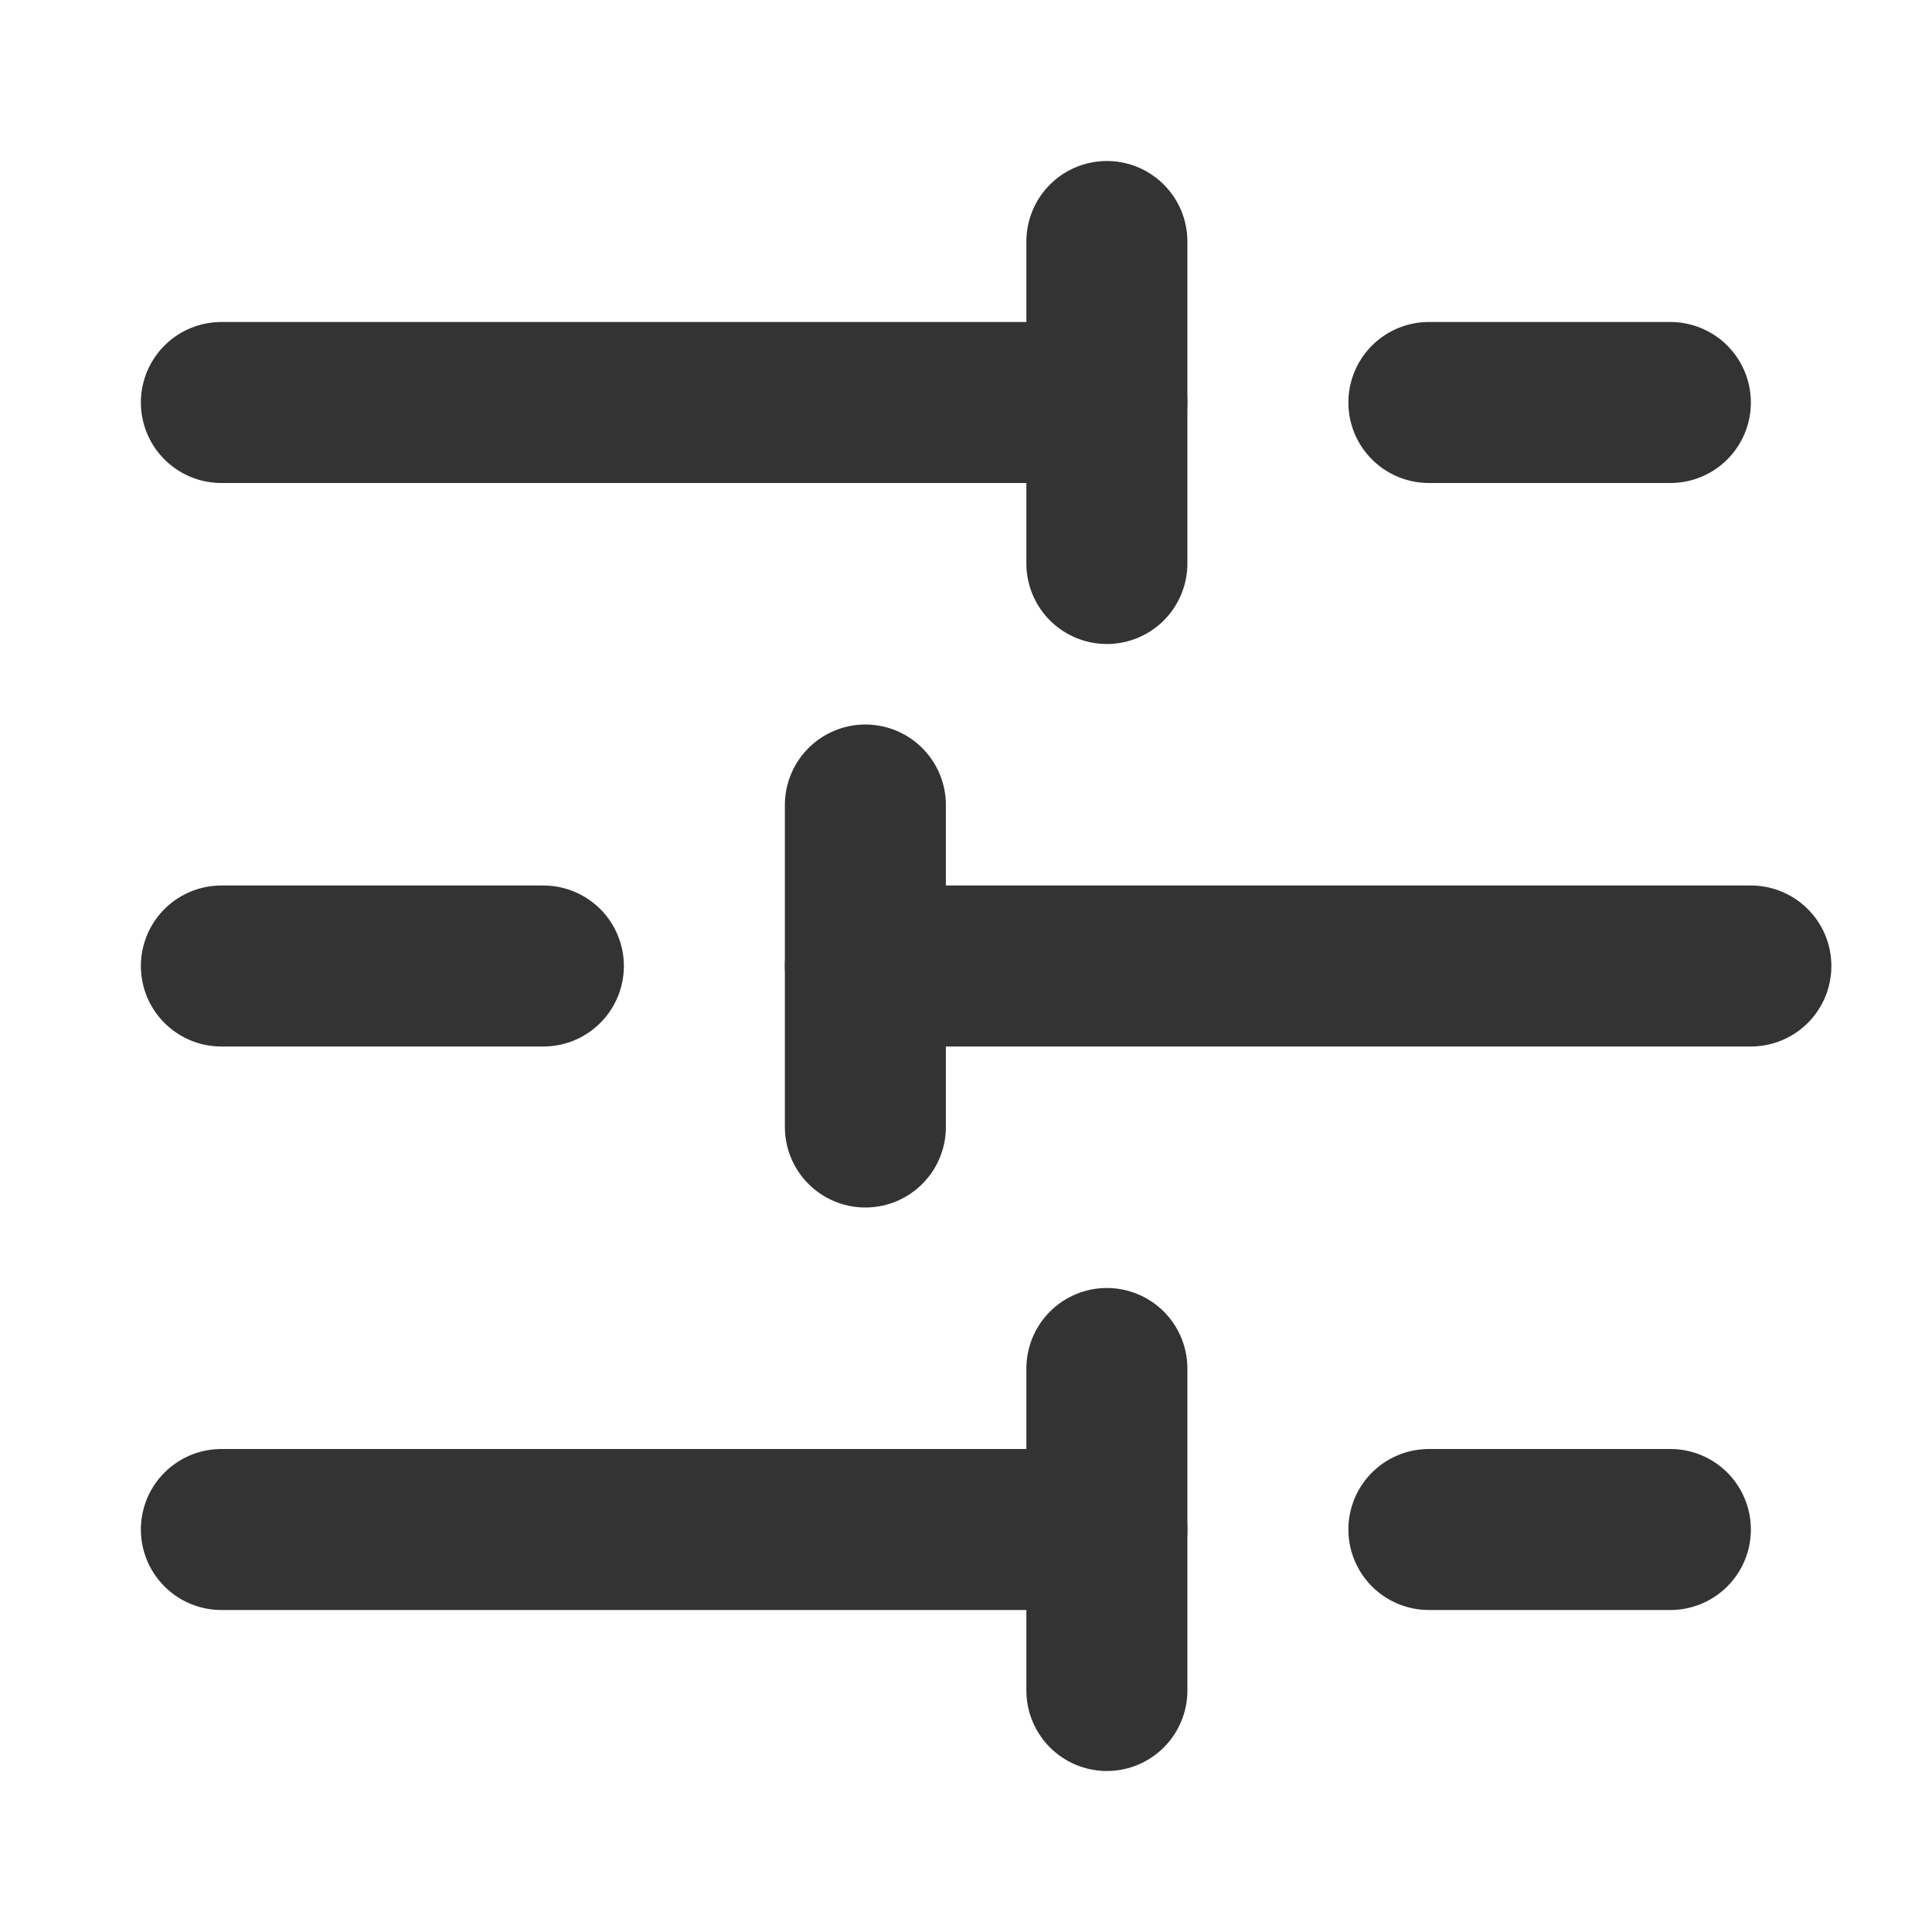
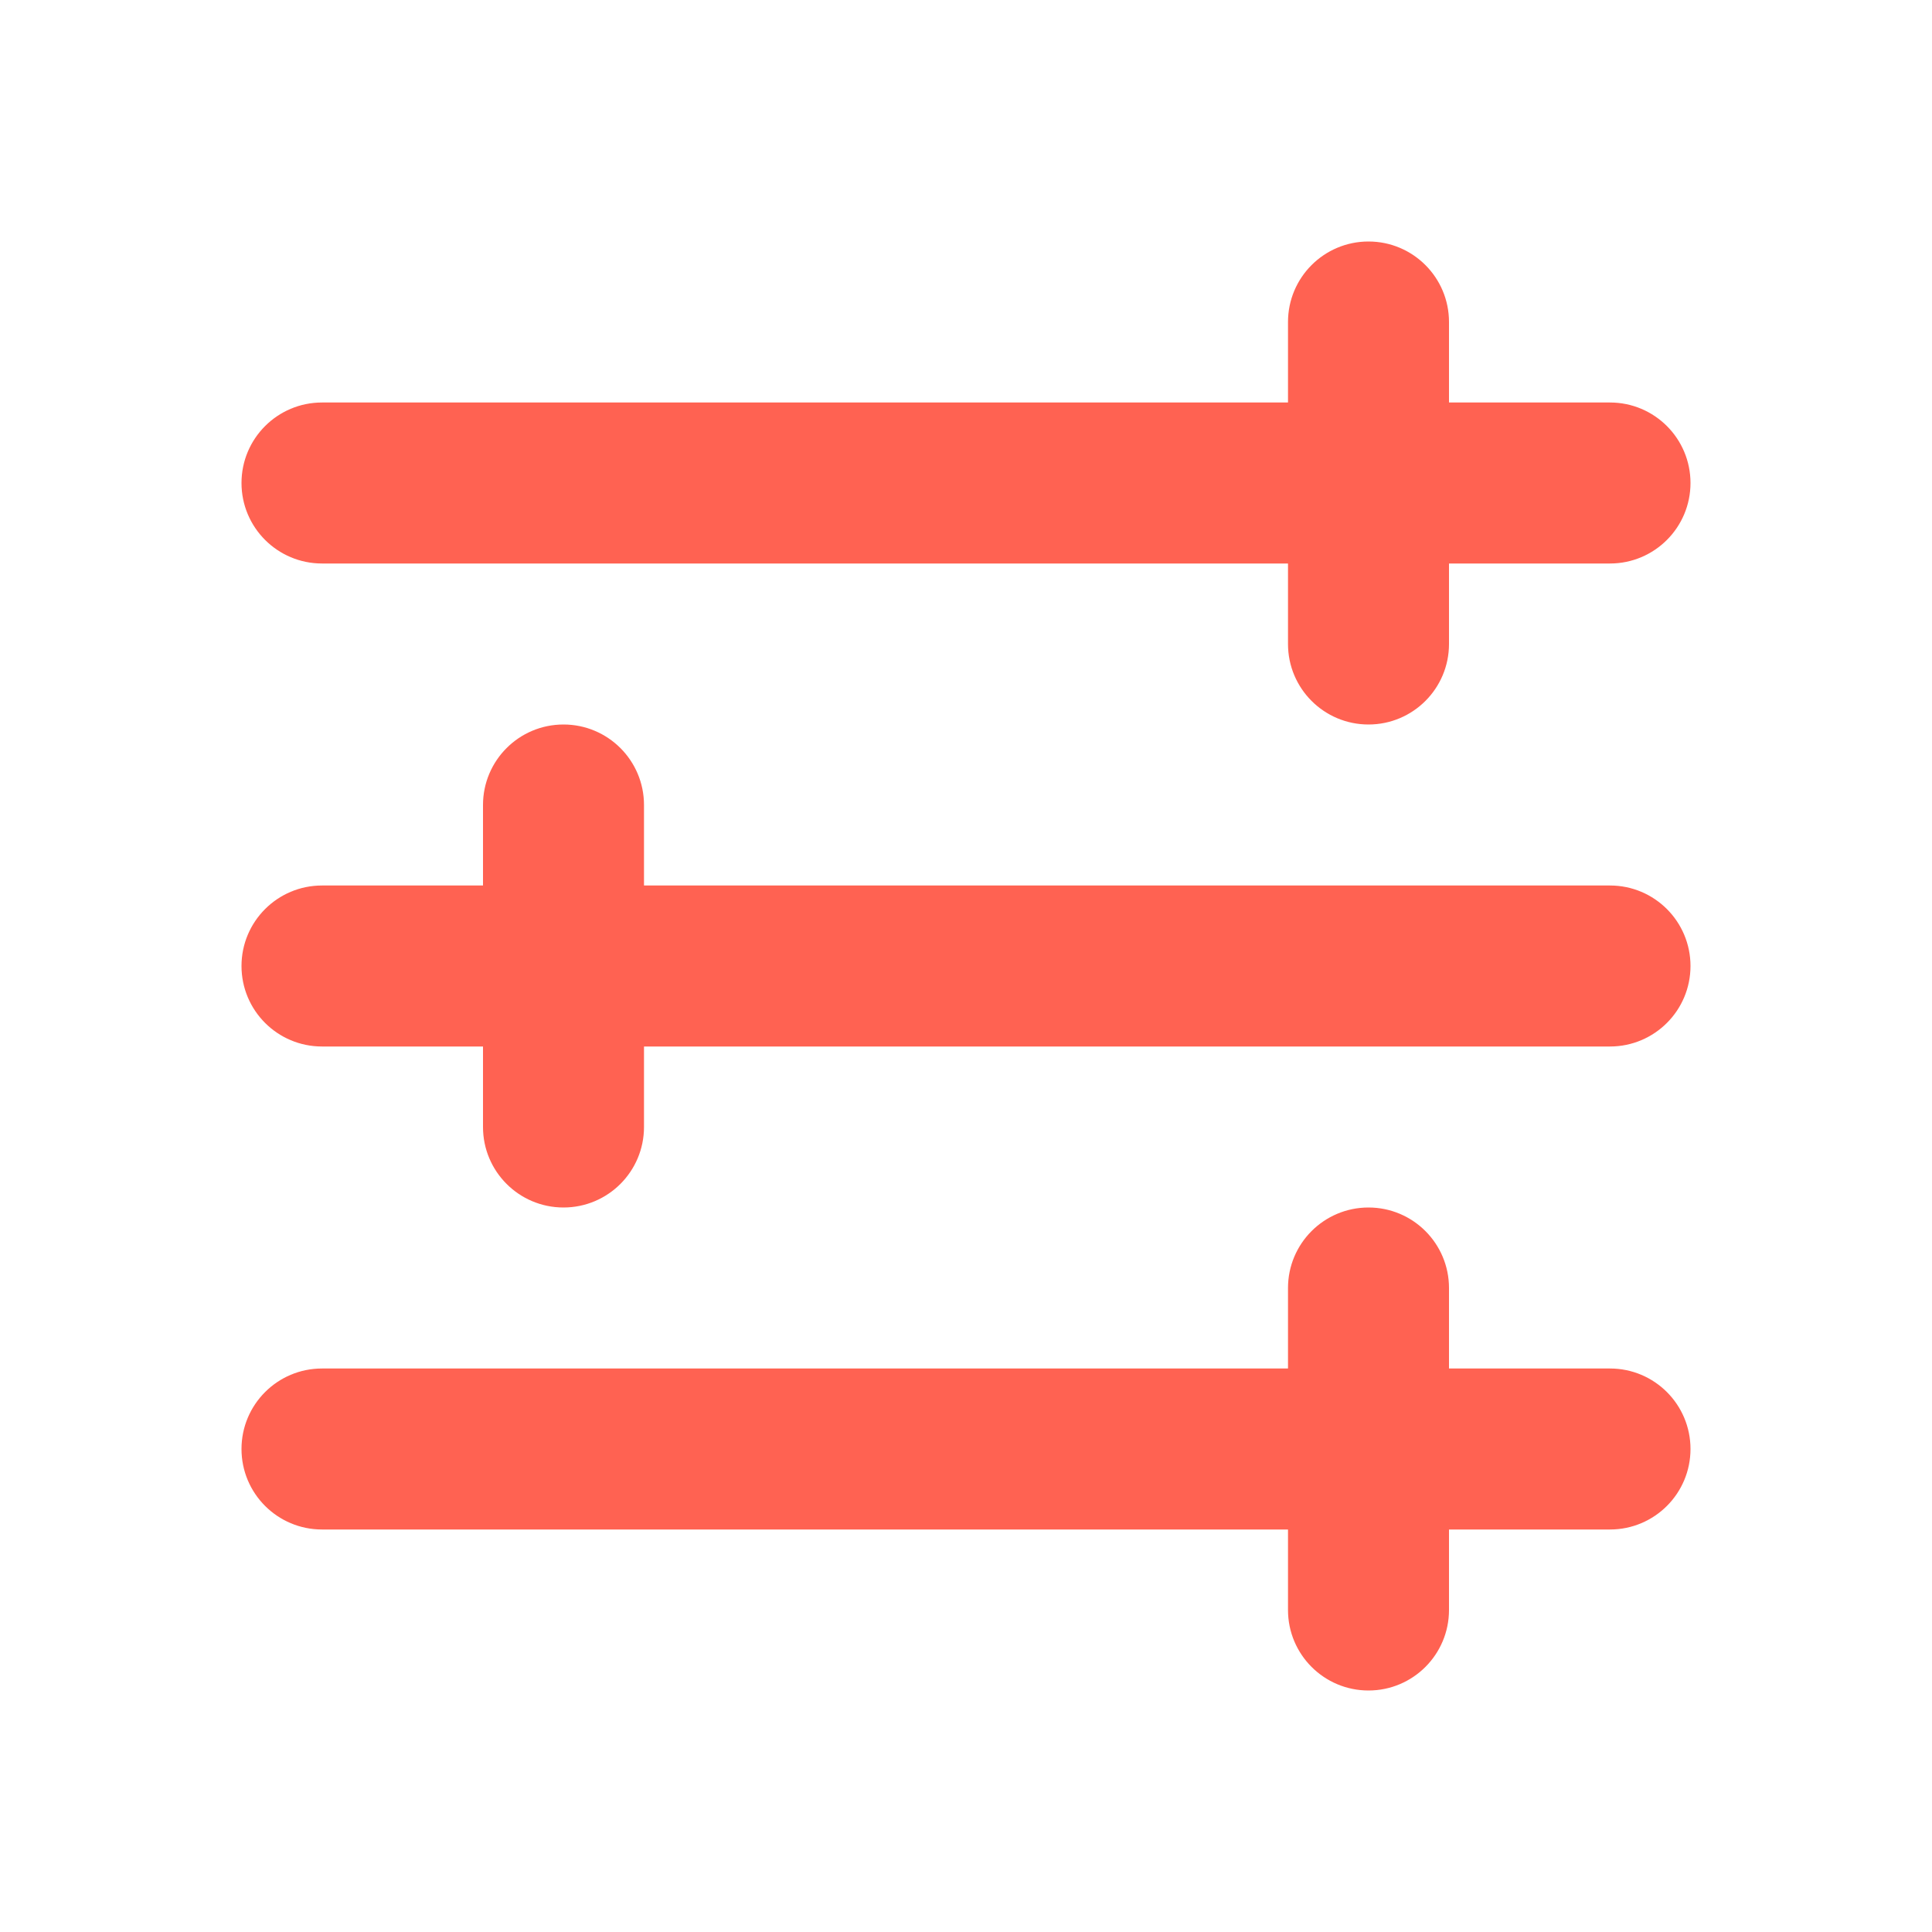
- <svg xmlns="http://www.w3.org/2000/svg" width="24" height="24" viewBox="0 0 48 48" fill="none">
-   <path d="M41.5 10H35.5" stroke="#333" stroke-width="4" stroke-linecap="round" stroke-linejoin="round" />
-   <path d="M27.5 6V14" stroke="#333" stroke-width="4" stroke-linecap="round" stroke-linejoin="round" />
-   <path d="M27.5 10L5.5 10" stroke="#333" stroke-width="4" stroke-linecap="round" stroke-linejoin="round" />
-   <path d="M13.5 24H5.5" stroke="#333" stroke-width="4" stroke-linecap="round" stroke-linejoin="round" />
-   <path d="M21.5 20V28" stroke="#333" stroke-width="4" stroke-linecap="round" stroke-linejoin="round" />
-   <path d="M43.5 24H21.5" stroke="#333" stroke-width="4" stroke-linecap="round" stroke-linejoin="round" />
-   <path d="M41.5 38H35.5" stroke="#333" stroke-width="4" stroke-linecap="round" stroke-linejoin="round" />
-   <path d="M27.5 34V42" stroke="#333" stroke-width="4" stroke-linecap="round" stroke-linejoin="round" />
-   <path d="M27.5 38H5.5" stroke="#333" stroke-width="4" stroke-linecap="round" stroke-linejoin="round" />
+ <svg xmlns="http://www.w3.org/2000/svg" width="24" height="24" viewBox="0 0 24 24">
+   <g fill="none" fill-rule="evenodd">
+     <path d="M24 0v24H0V0zM12.593 23.258l-.011.002-.071.035-.02.004-.014-.004-.071-.035c-.01-.004-.019-.001-.024.005l-.004.01-.017.428.005.02.01.013.104.074.015.004.012-.004.104-.074.012-.016.004-.017-.017-.427c-.002-.01-.009-.017-.017-.018m.265-.113-.013.002-.185.093-.01.01-.003.011.018.43.005.012.008.007.201.093c.012.004.023 0 .029-.008l.004-.014-.034-.614c-.003-.012-.01-.02-.02-.022m-.715.002a.023.023 0 0 0-.027.006l-.006.014-.034.614c0 .012.007.02.017.024l.015-.002.201-.093.01-.008.004-.011.017-.43-.003-.012-.01-.01z" />
+     <path fill="#FF6252" d="M18 4a1 1 0 1 0-2 0v1H4a1 1 0 0 0 0 2h12v1a1 1 0 1 0 2 0V7h2a1 1 0 1 0 0-2h-2zM4 11a1 1 0 1 0 0 2h2v1a1 1 0 1 0 2 0v-1h12a1 1 0 1 0 0-2H8v-1a1 1 0 0 0-2 0v1zm-1 7a1 1 0 0 1 1-1h12v-1a1 1 0 1 1 2 0v1h2a1 1 0 1 1 0 2h-2v1a1 1 0 1 1-2 0v-1H4a1 1 0 0 1-1-1" />
+   </g>
</svg>
